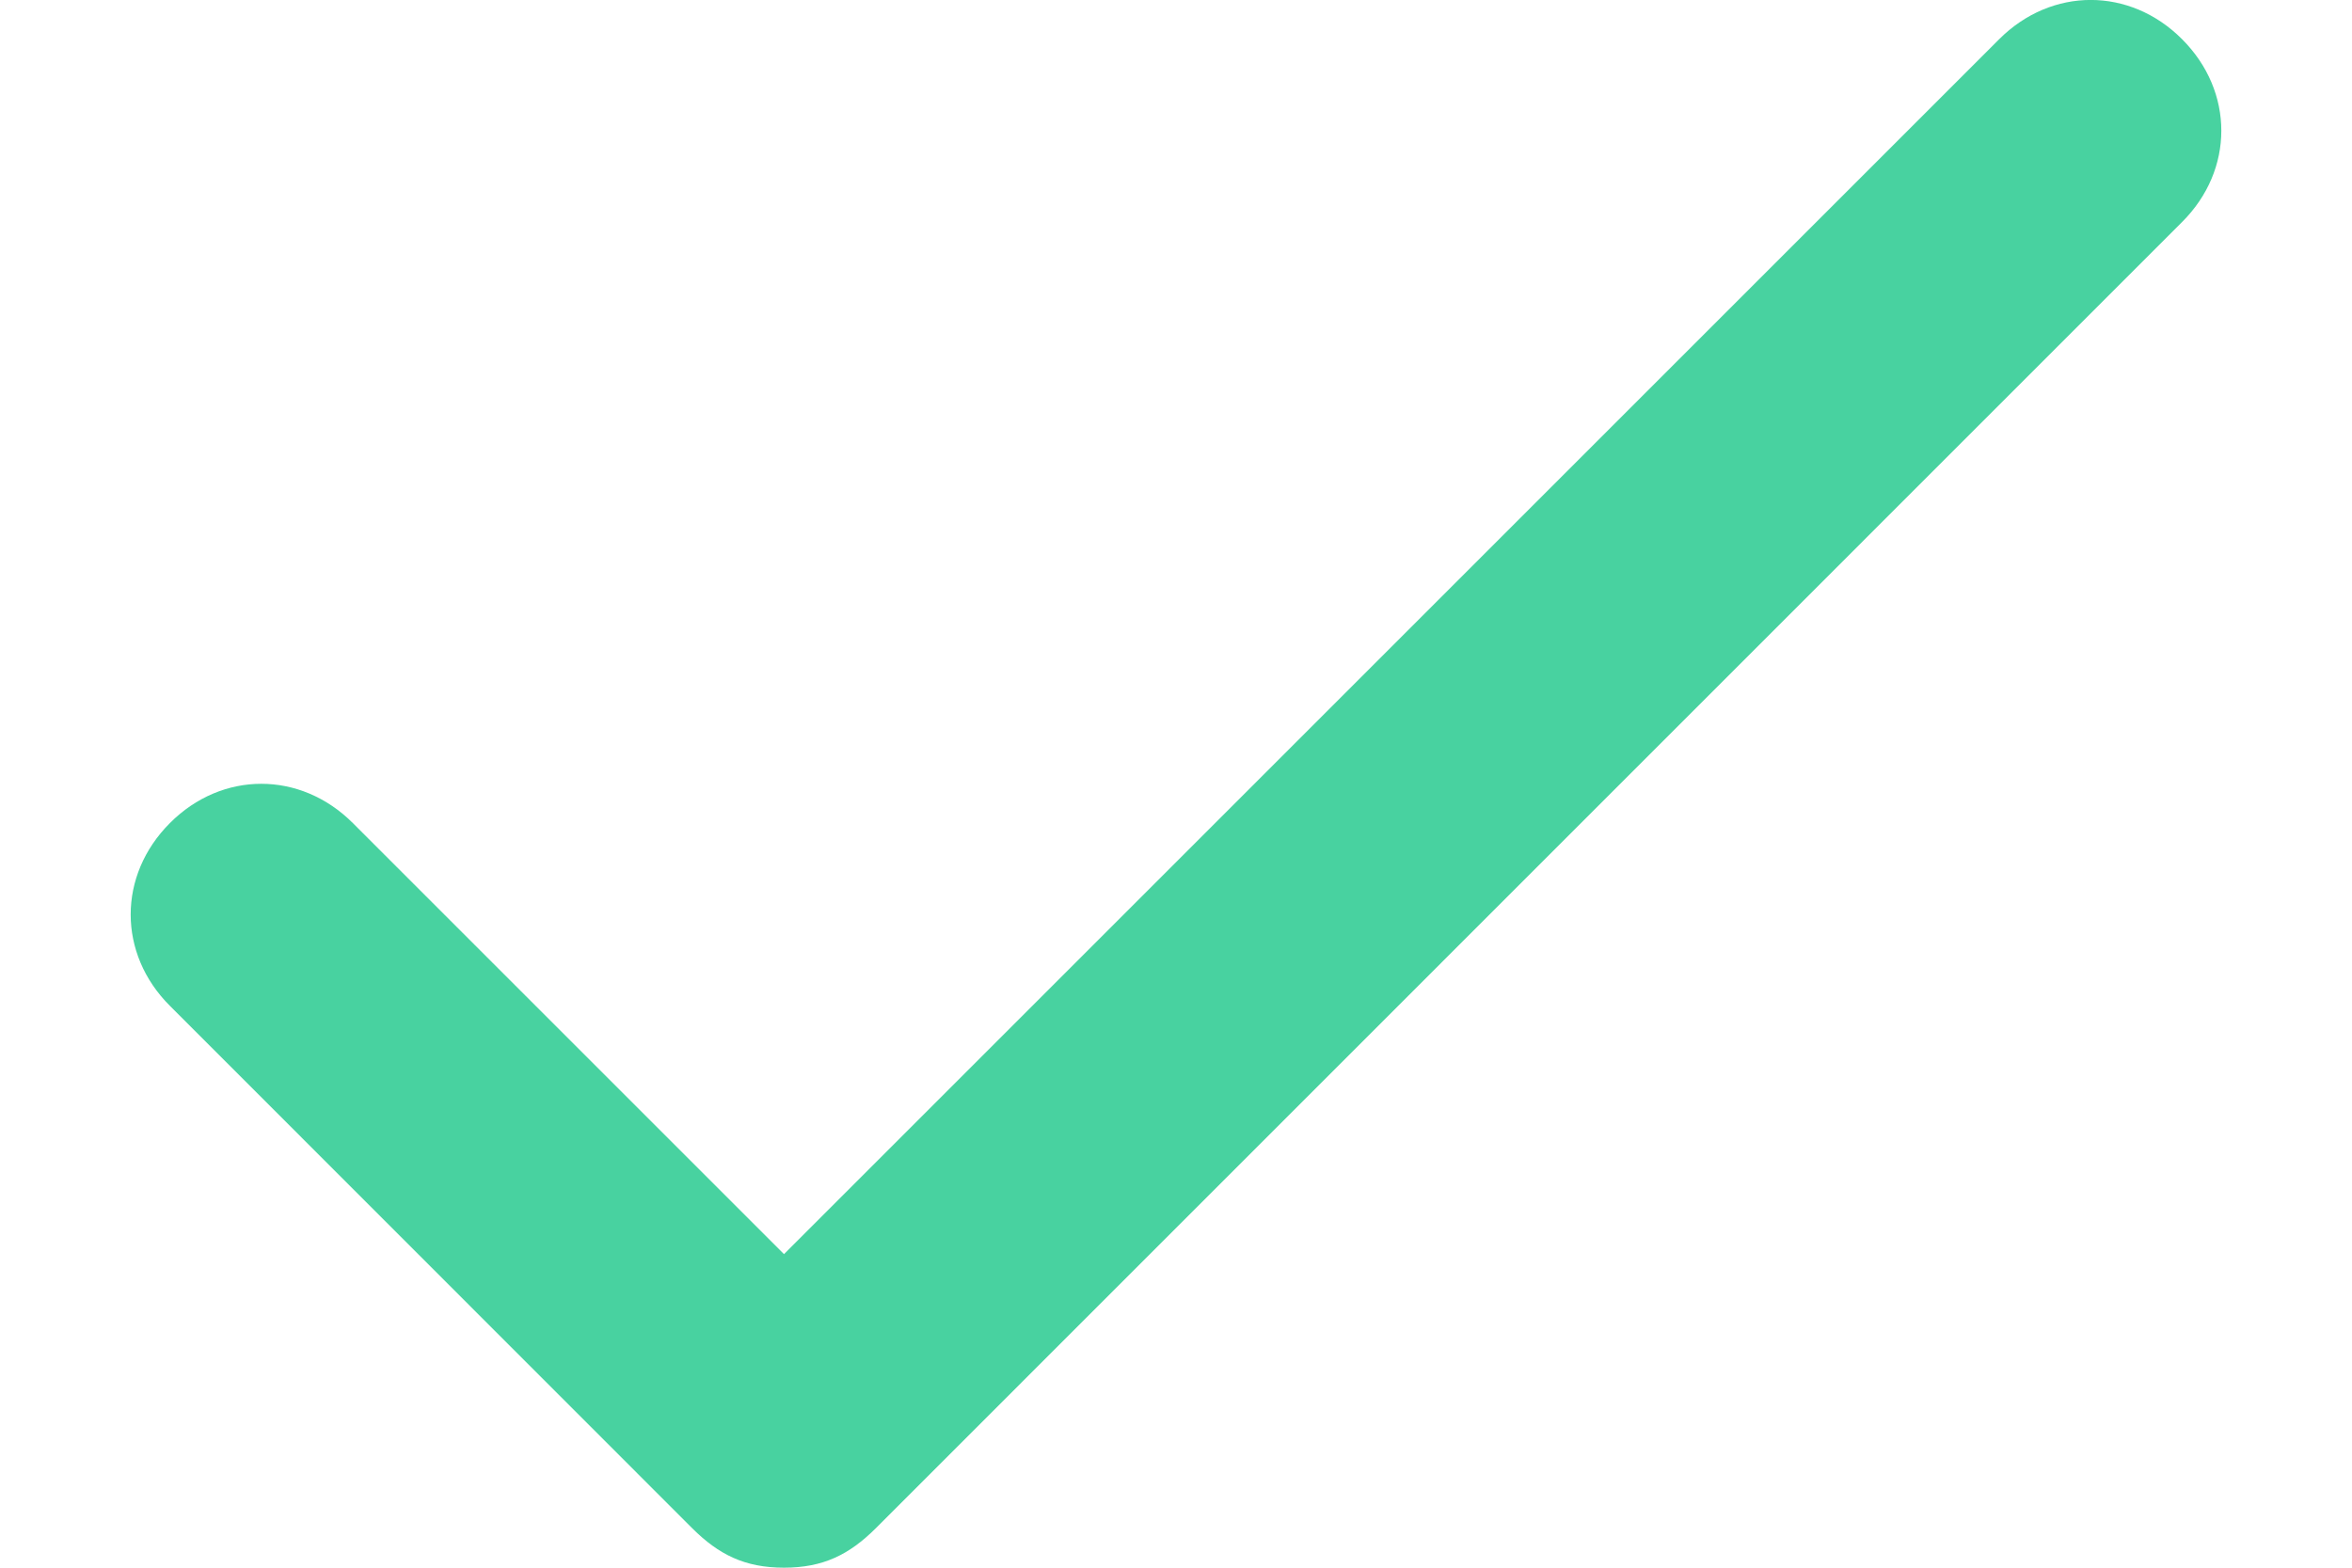
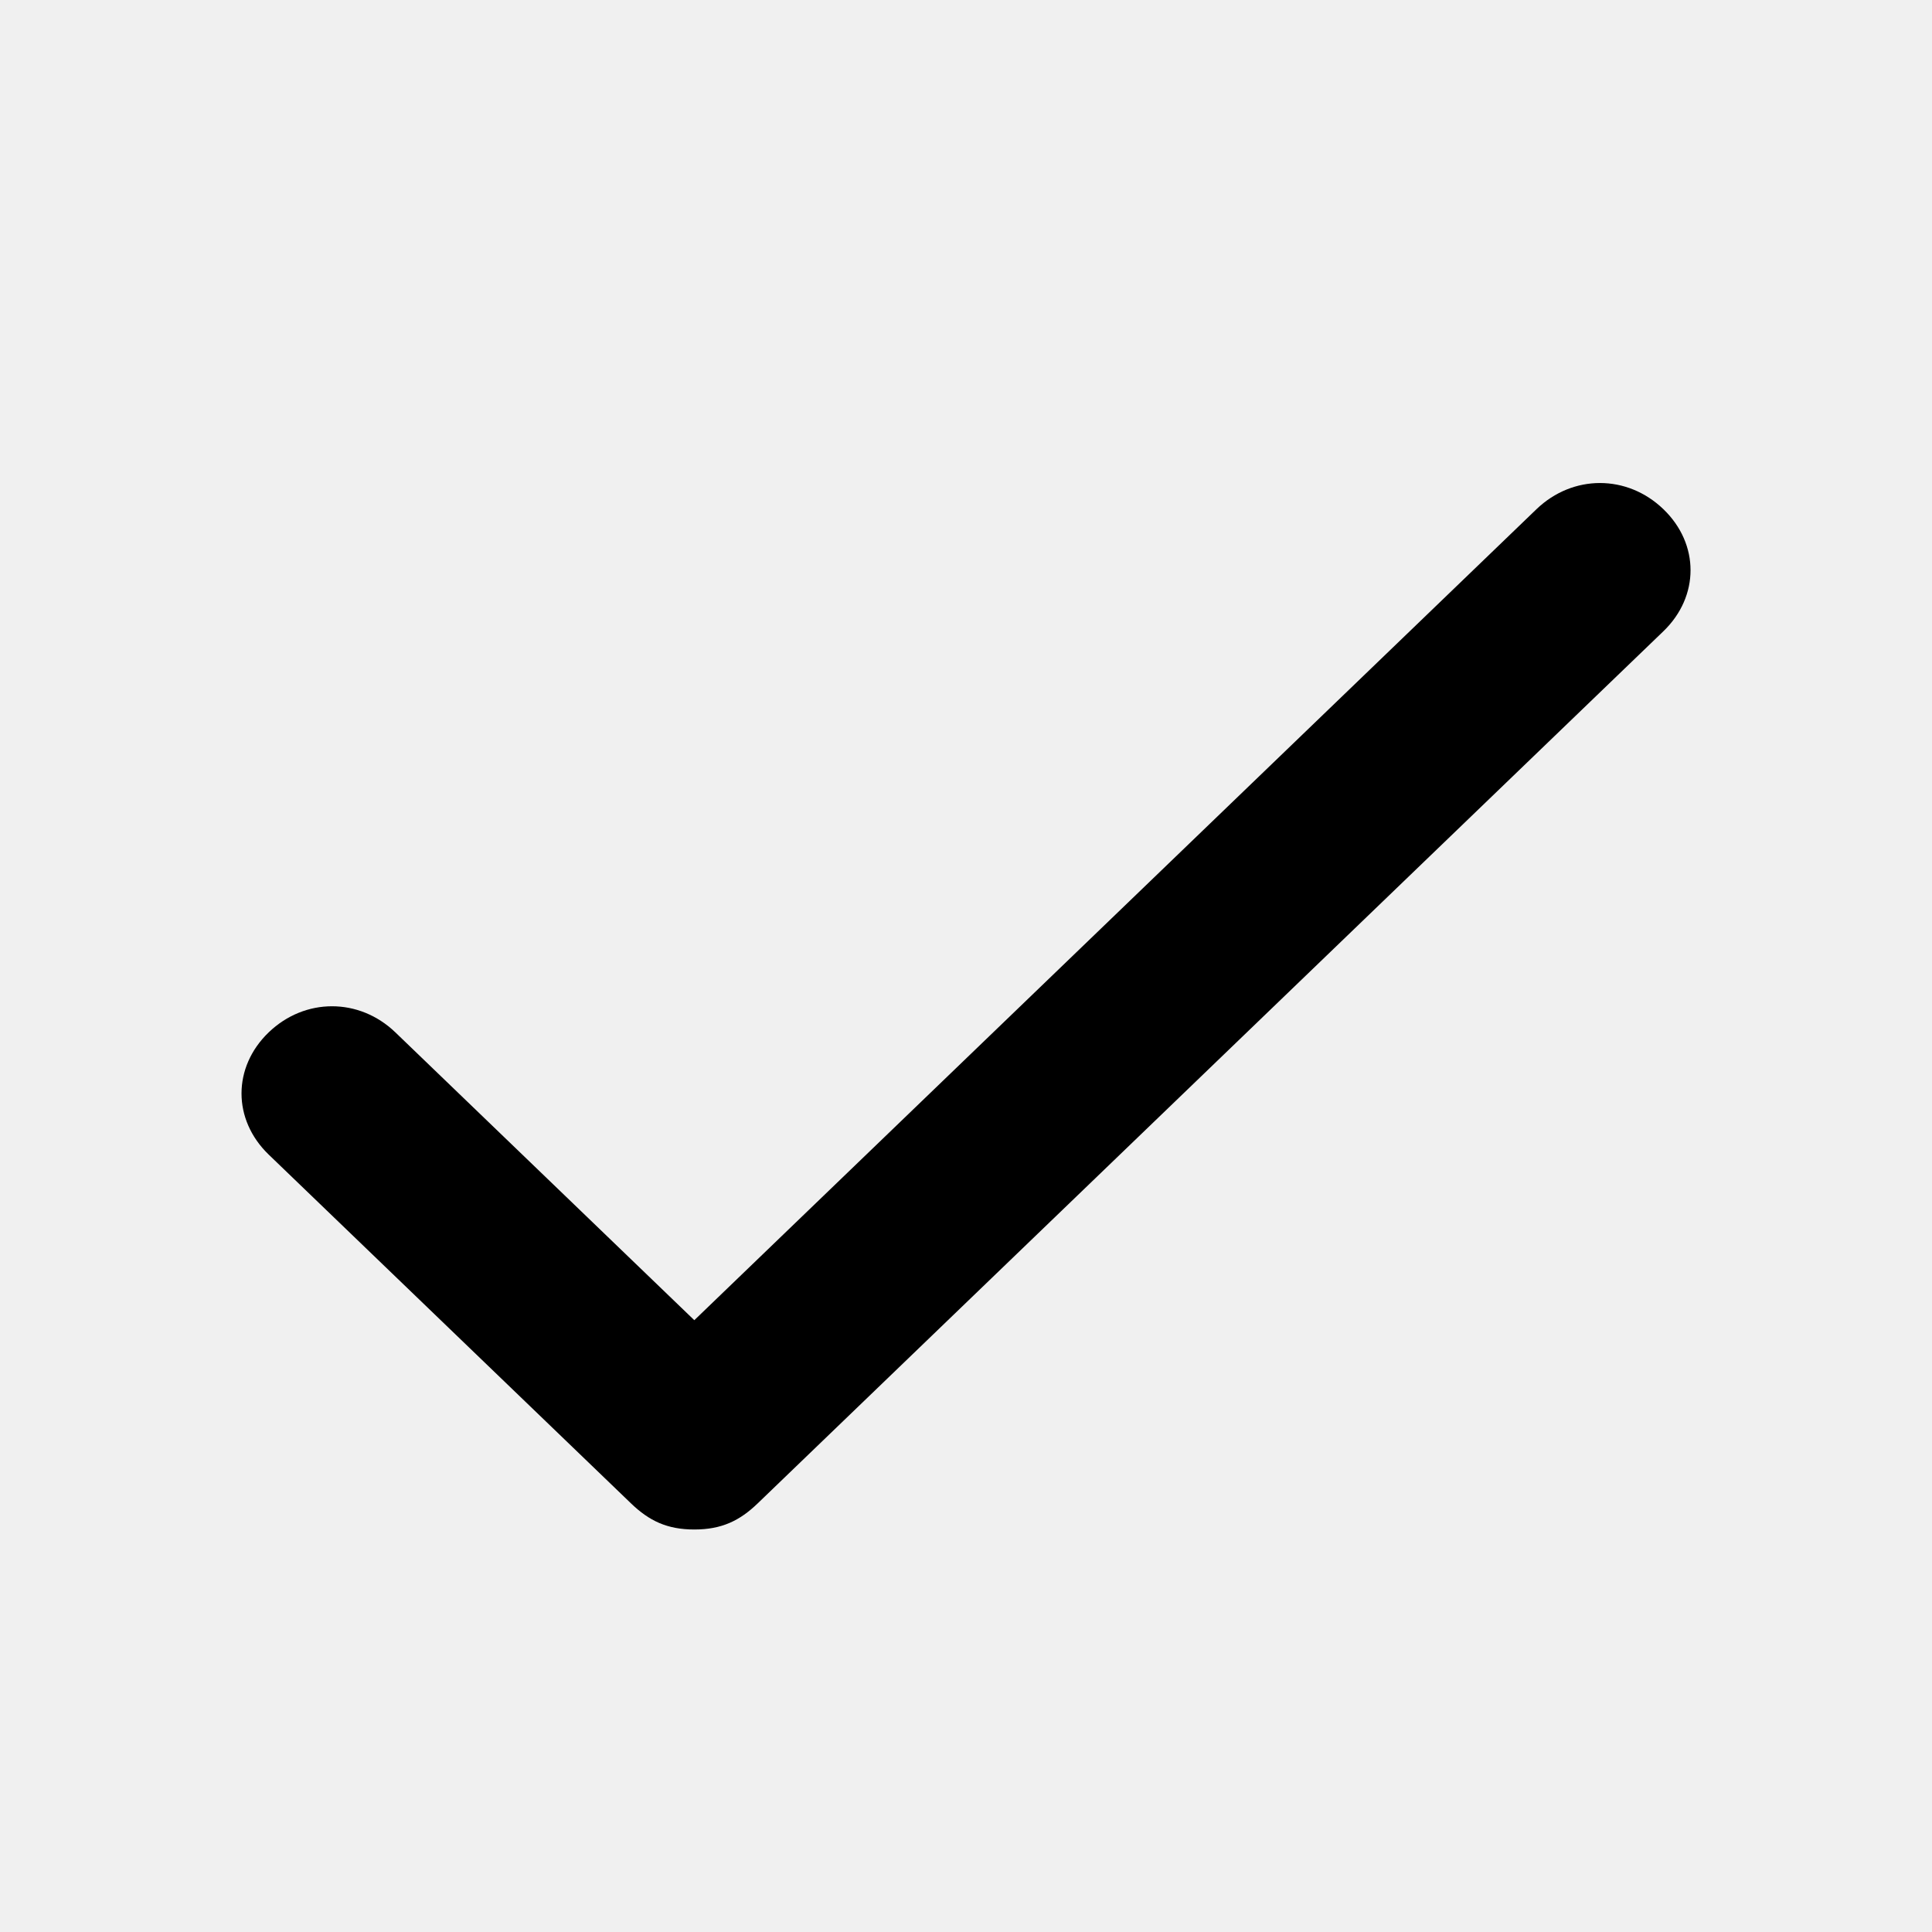
- <svg xmlns="http://www.w3.org/2000/svg" xmlns:xlink="http://www.w3.org/1999/xlink" width="12px" height="8px" viewBox="0 0 12 8" version="1.1">
+ <svg xmlns="http://www.w3.org/2000/svg" xmlns:xlink="http://www.w3.org/1999/xlink" width="24px" height="24px" viewBox="0 0 24 24" version="1.1">
  <defs>
-     <path d="M12.2,4.2 L6,10.4 L3.8,8.2 C3.533,7.933 3.133,7.933 2.867,8.2 C2.6,8.467 2.6,8.867 2.867,9.133 L5.533,11.8 C5.667,11.933 5.8,12 6,12 C6.2,12 6.333,11.933 6.467,11.8 L13.133,5.133 C13.4,4.867 13.4,4.467 13.133,4.2 C12.867,3.933 12.467,3.933 12.2,4.2 Z" id="path-1" />
+     <path d="M19.087,6.325 L8.625,16.4 L4.912,12.825 C4.462,12.392 3.787,12.392 3.337,12.825 C2.888,13.258 2.888,13.908 3.337,14.342 L7.838,18.675 C8.063,18.892 8.287,19 8.625,19 C8.963,19 9.188,18.892 9.413,18.675 L20.663,7.842 C21.113,7.408 21.113,6.758 20.663,6.325 C20.213,5.892 19.538,5.892 19.087,6.325 Z" id="path-1" />
  </defs>
-   <g id="New" stroke="none" stroke-width="1" fill="none" fill-rule="evenodd">
-     <g id="Occupied-Author-(Add-publication---load-more)" transform="translate(-442, -363)">
-       <rect fill="#FFFFFF" x="0" y="0" width="1442" height="900" />
-       <g id="Group-16" transform="translate(440, 313)">
-         <g id="Group-15" transform="translate(0, -56)">
-           <g id="Icon/Success" transform="translate(0, 102)">
-             <mask id="mask-2" fill="white">
-               <use xlink:href="#path-1" />
-             </mask>
-             <g id="Mask" fill-rule="nonzero" />
-             <g id="Mixin/Fill/Accent-1" mask="url(#mask-2)" fill="#48D2A0" fill-rule="evenodd">
-               <rect id="Box" x="0" y="0" width="16" height="16" rx="5" />
-             </g>
-           </g>
-         </g>
-       </g>
-     </g>
+   <g id="Icon/check" stroke="none" stroke-width="1" fill="none" fill-rule="evenodd">
+     <mask id="mask-2" fill="white">
+       <use xlink:href="#path-1" />
+     </mask>
+     <use id="path-1" fill="#000000" xlink:href="#path-1" />
  </g>
</svg>
